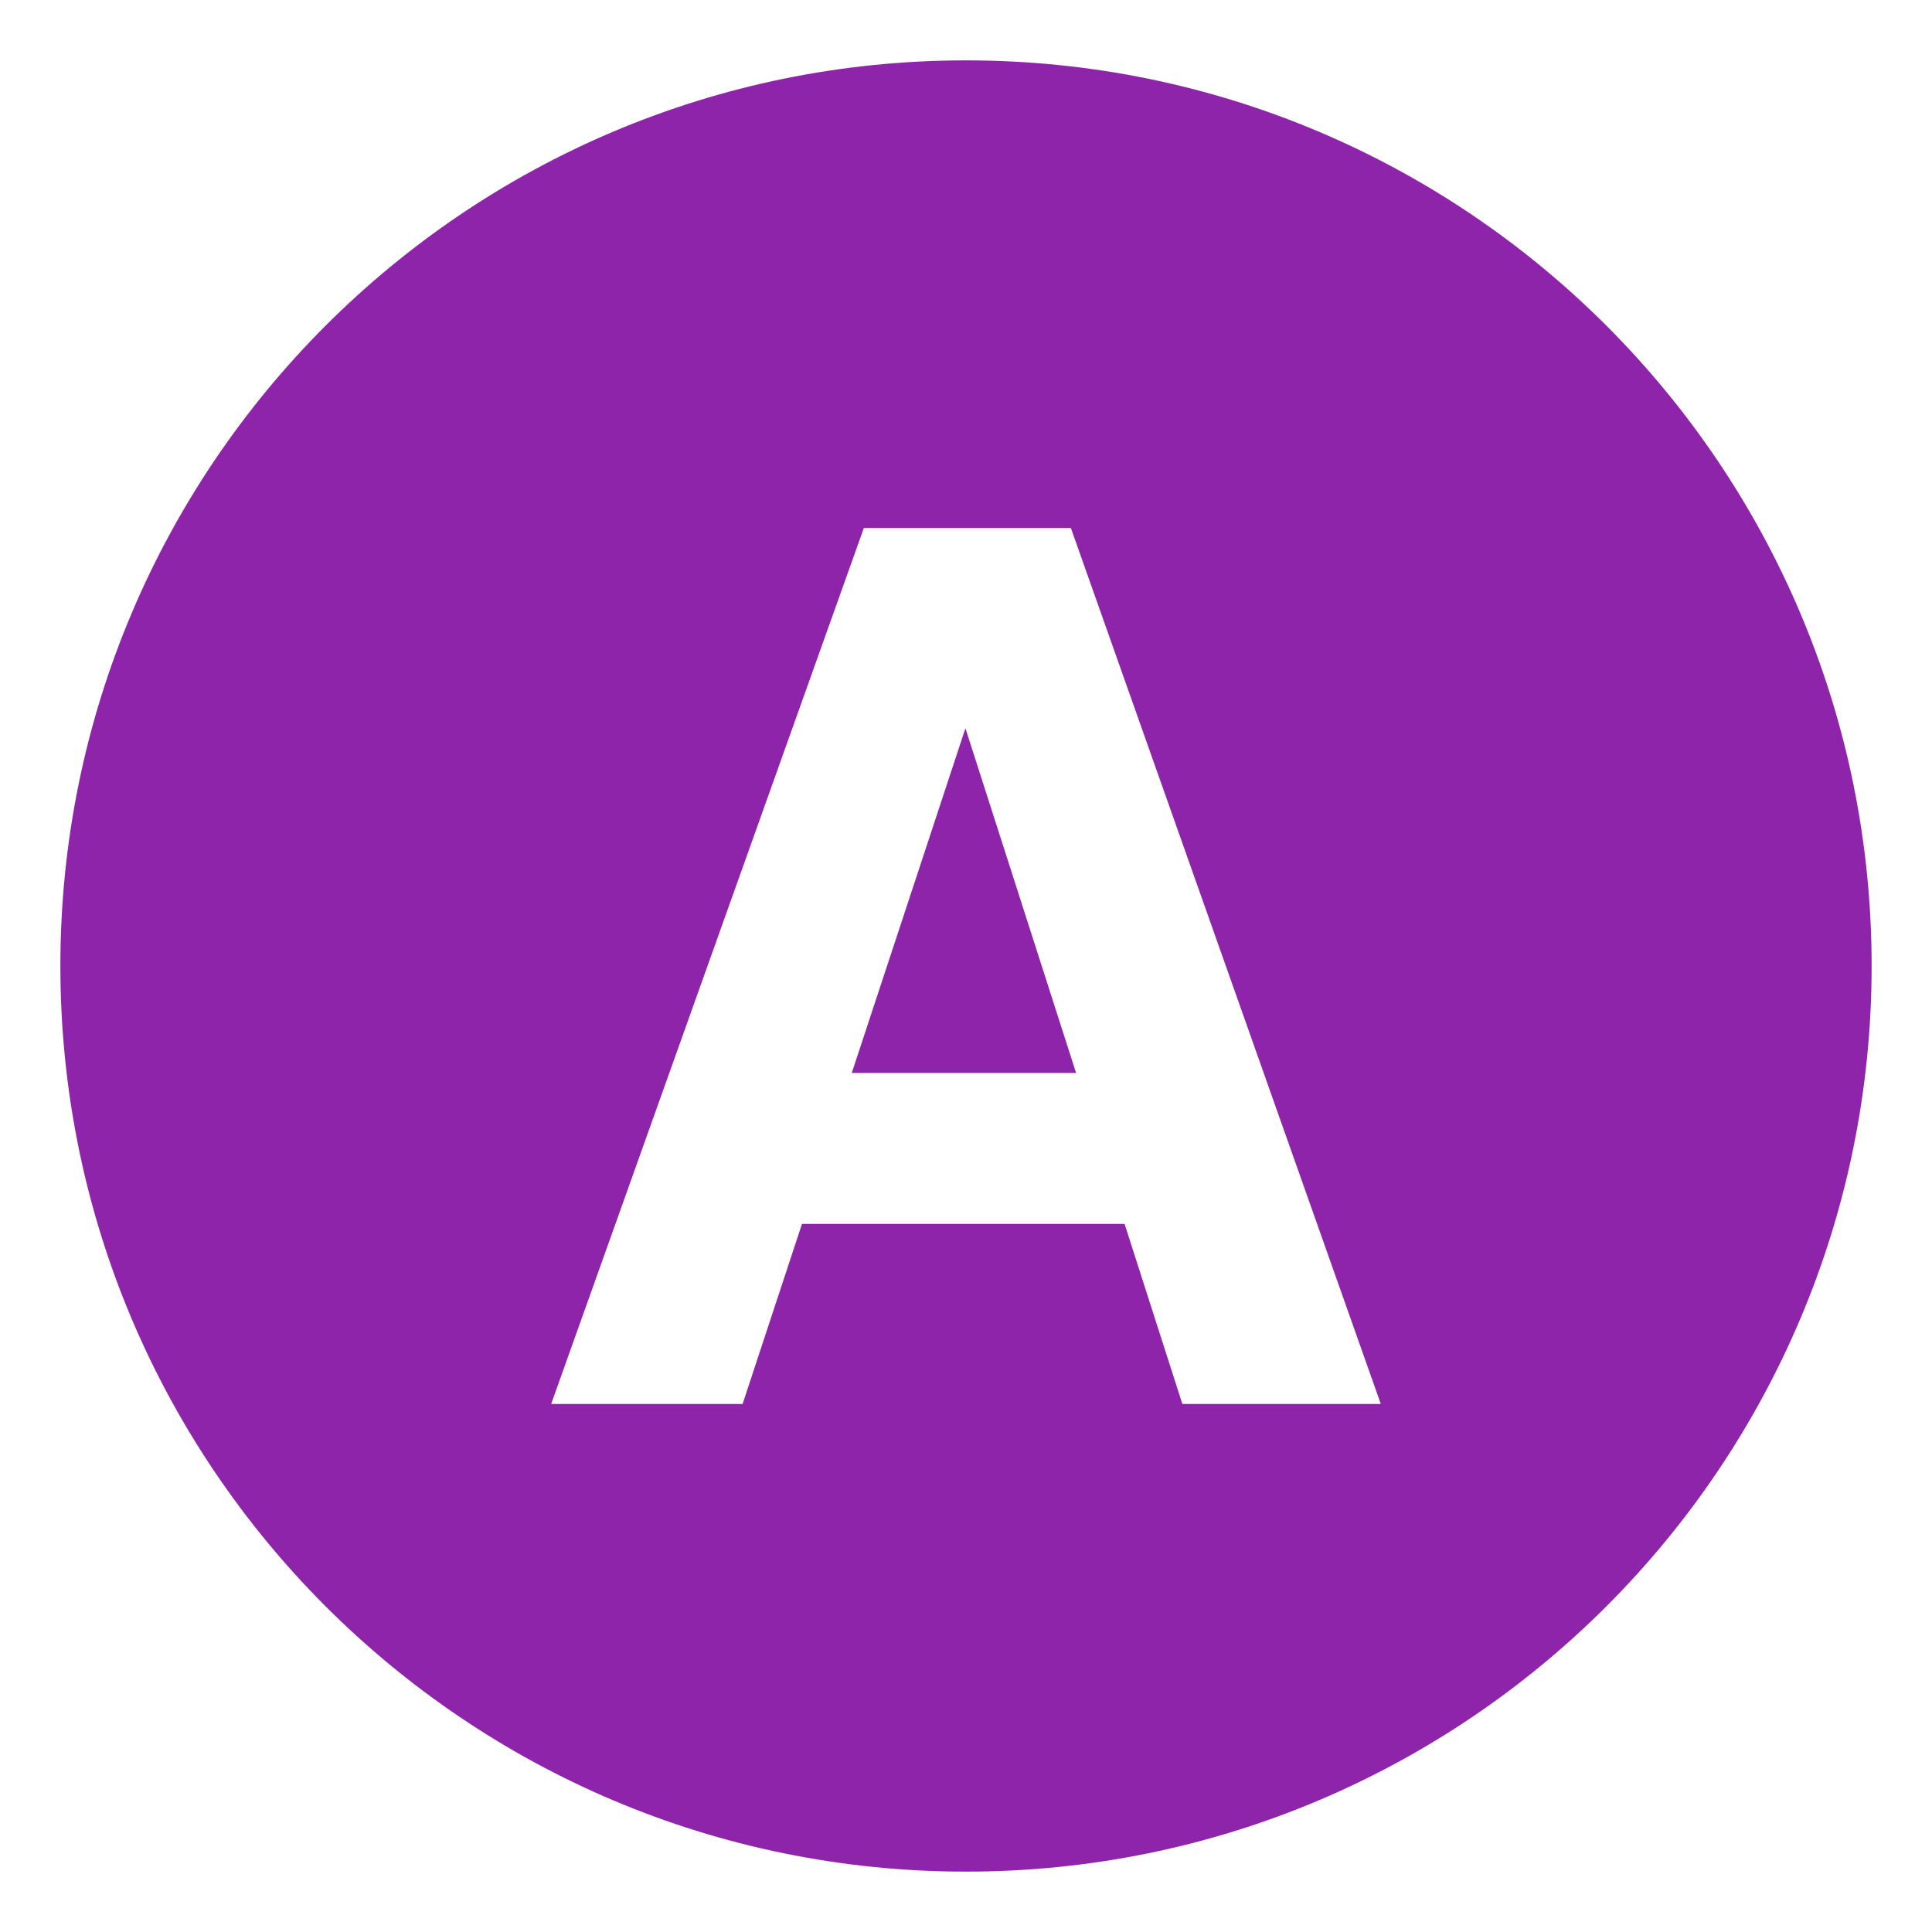
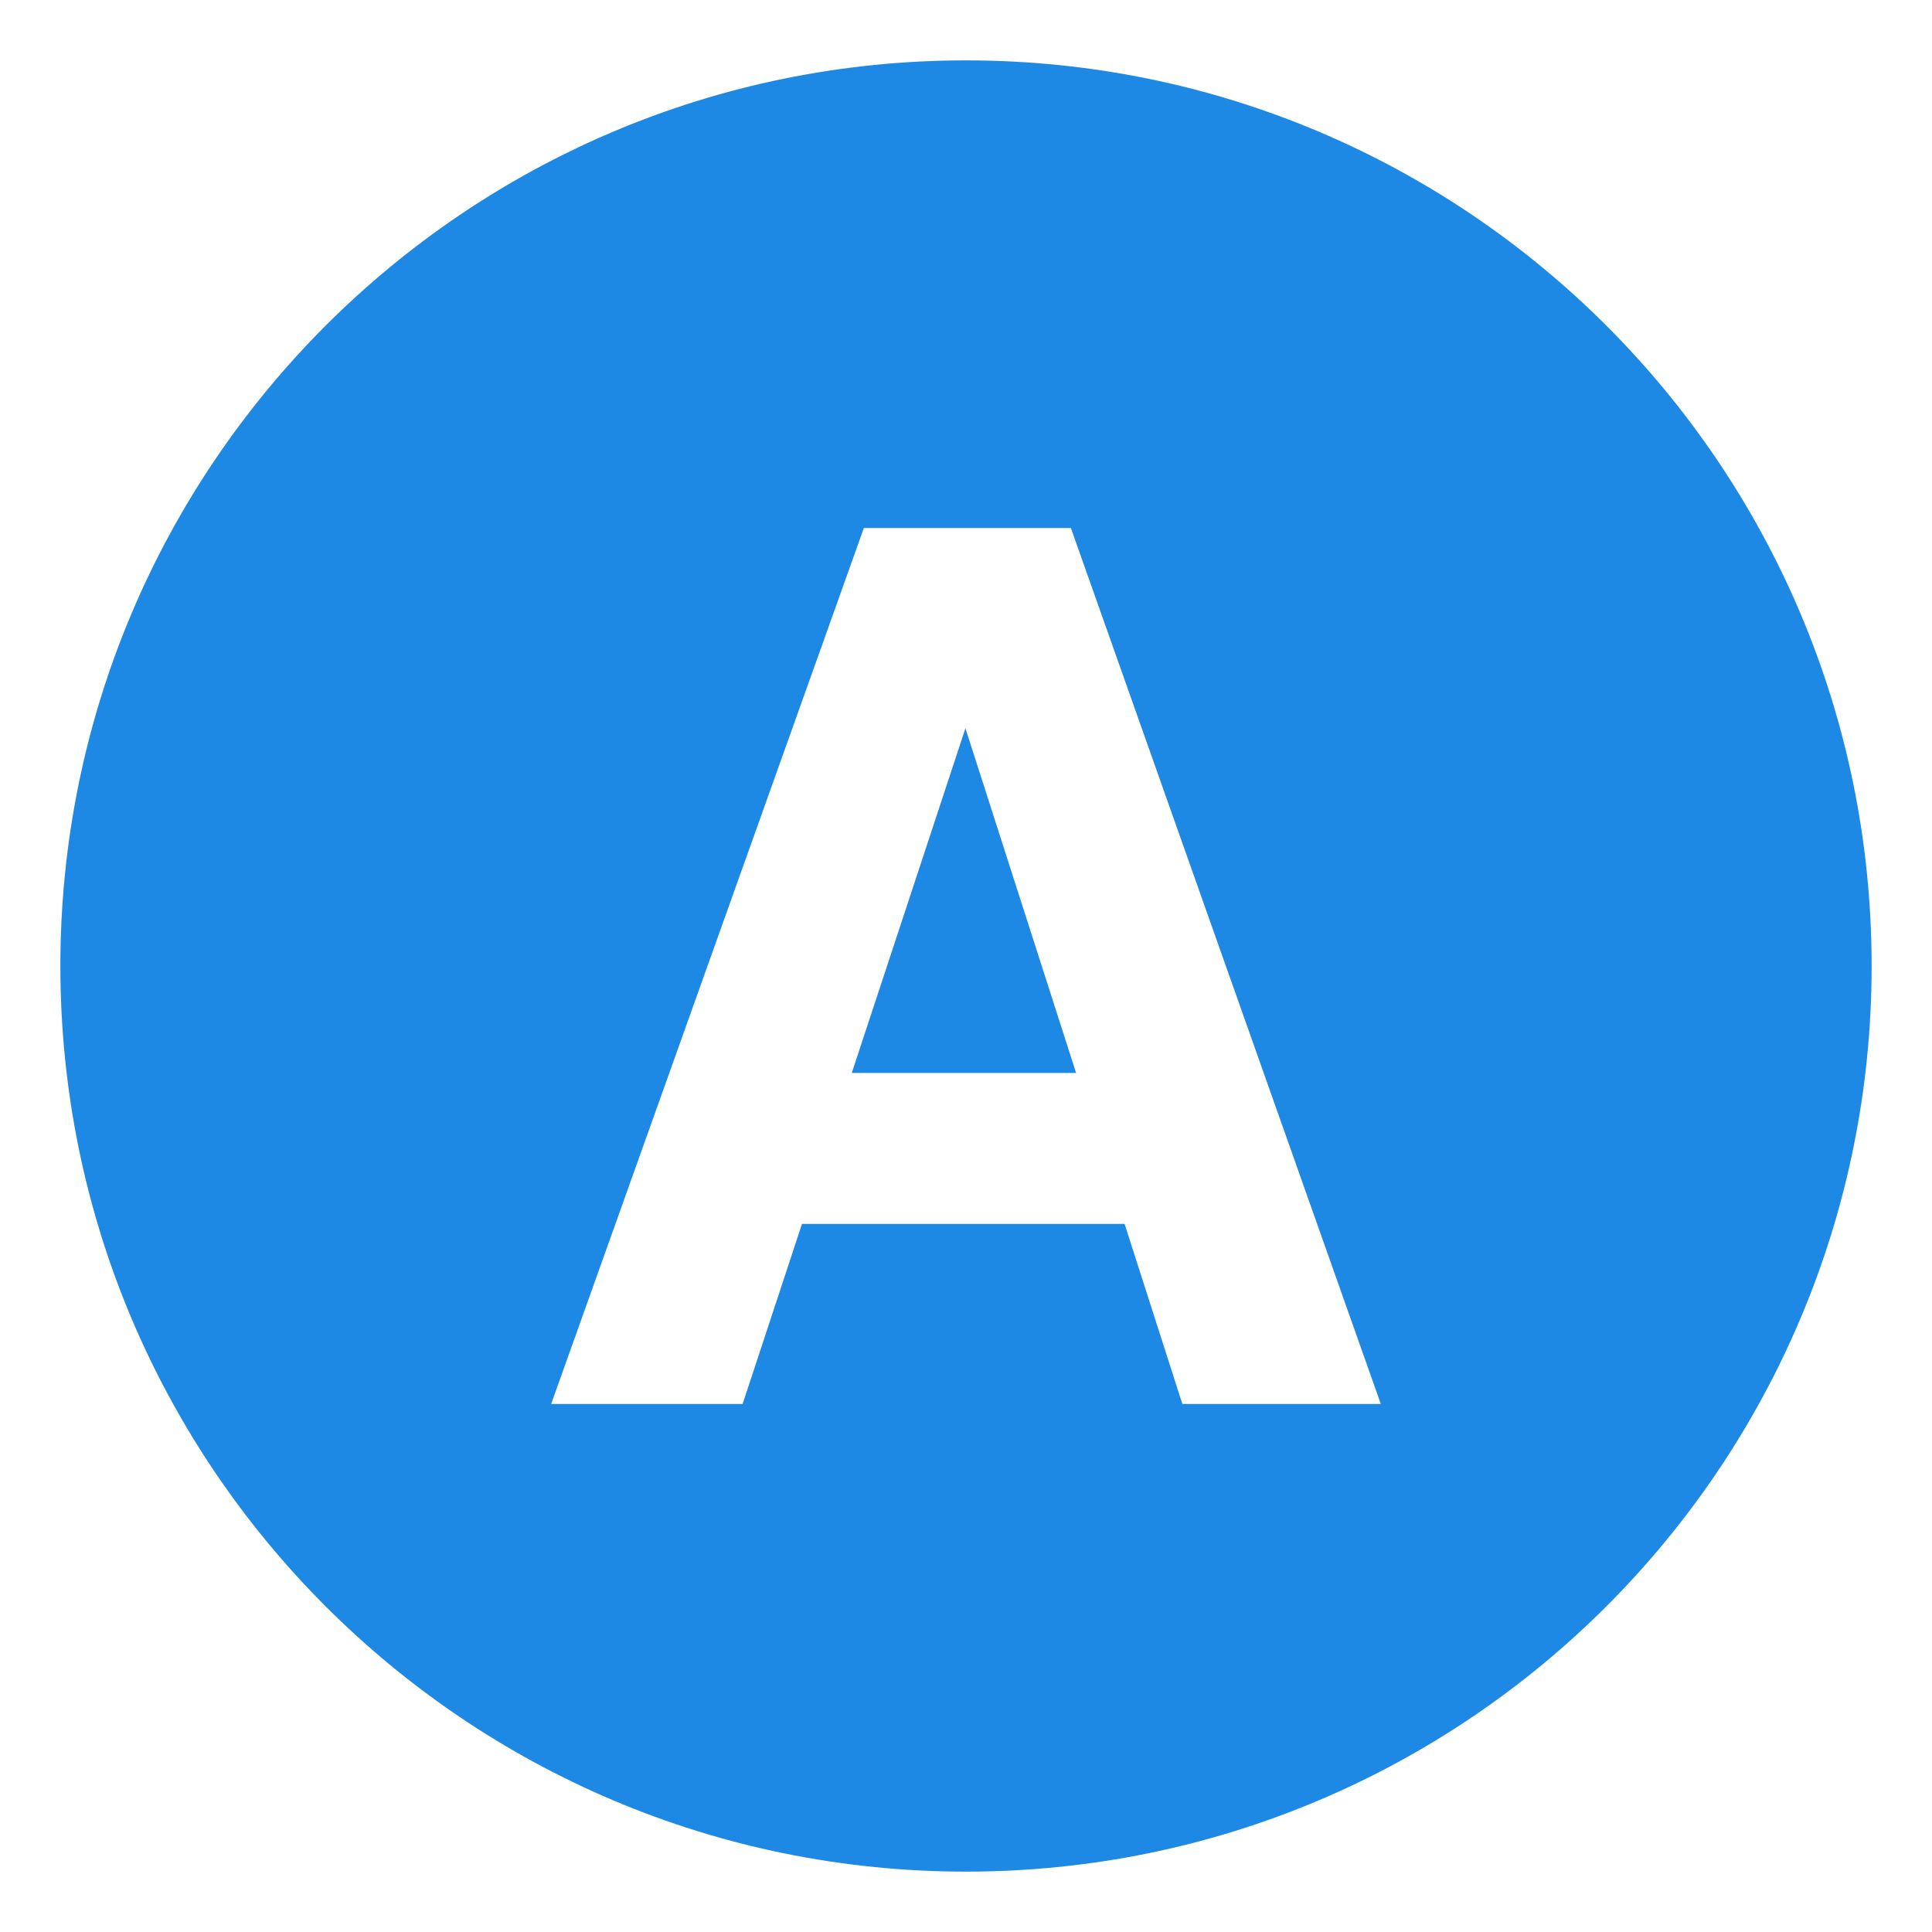
<svg xmlns="http://www.w3.org/2000/svg" viewBox="0 0 64 64" enable-background="new 0 0 64 64">
-   <path d="m28.216 35.543h7.431l-3.666-11.418z" fill="#8e24aa" />
-   <path d="m32 2c-16.568 0-30 13.431-30 30 0 16.569 13.432 30 30 30s30-13.432 30-30c0-16.569-13.432-30-30-30m7.167 44.508l-1.914-5.965h-10.686l-1.967 5.965h-6.342l10.358-29.016h6.859l10.266 29.016h-6.574" fill="#8e24aa" />
+   <path d="m28.216 35.543h7.431l-3.666-11.418z" fill="#1e88e5" />
+   <path d="m32 2c-16.568 0-30 13.431-30 30 0 16.569 13.432 30 30 30s30-13.432 30-30c0-16.569-13.432-30-30-30m7.167 44.508l-1.914-5.965h-10.686l-1.967 5.965h-6.342l10.358-29.016h6.859l10.266 29.016h-6.574" fill="#1e88e5" />
</svg>
